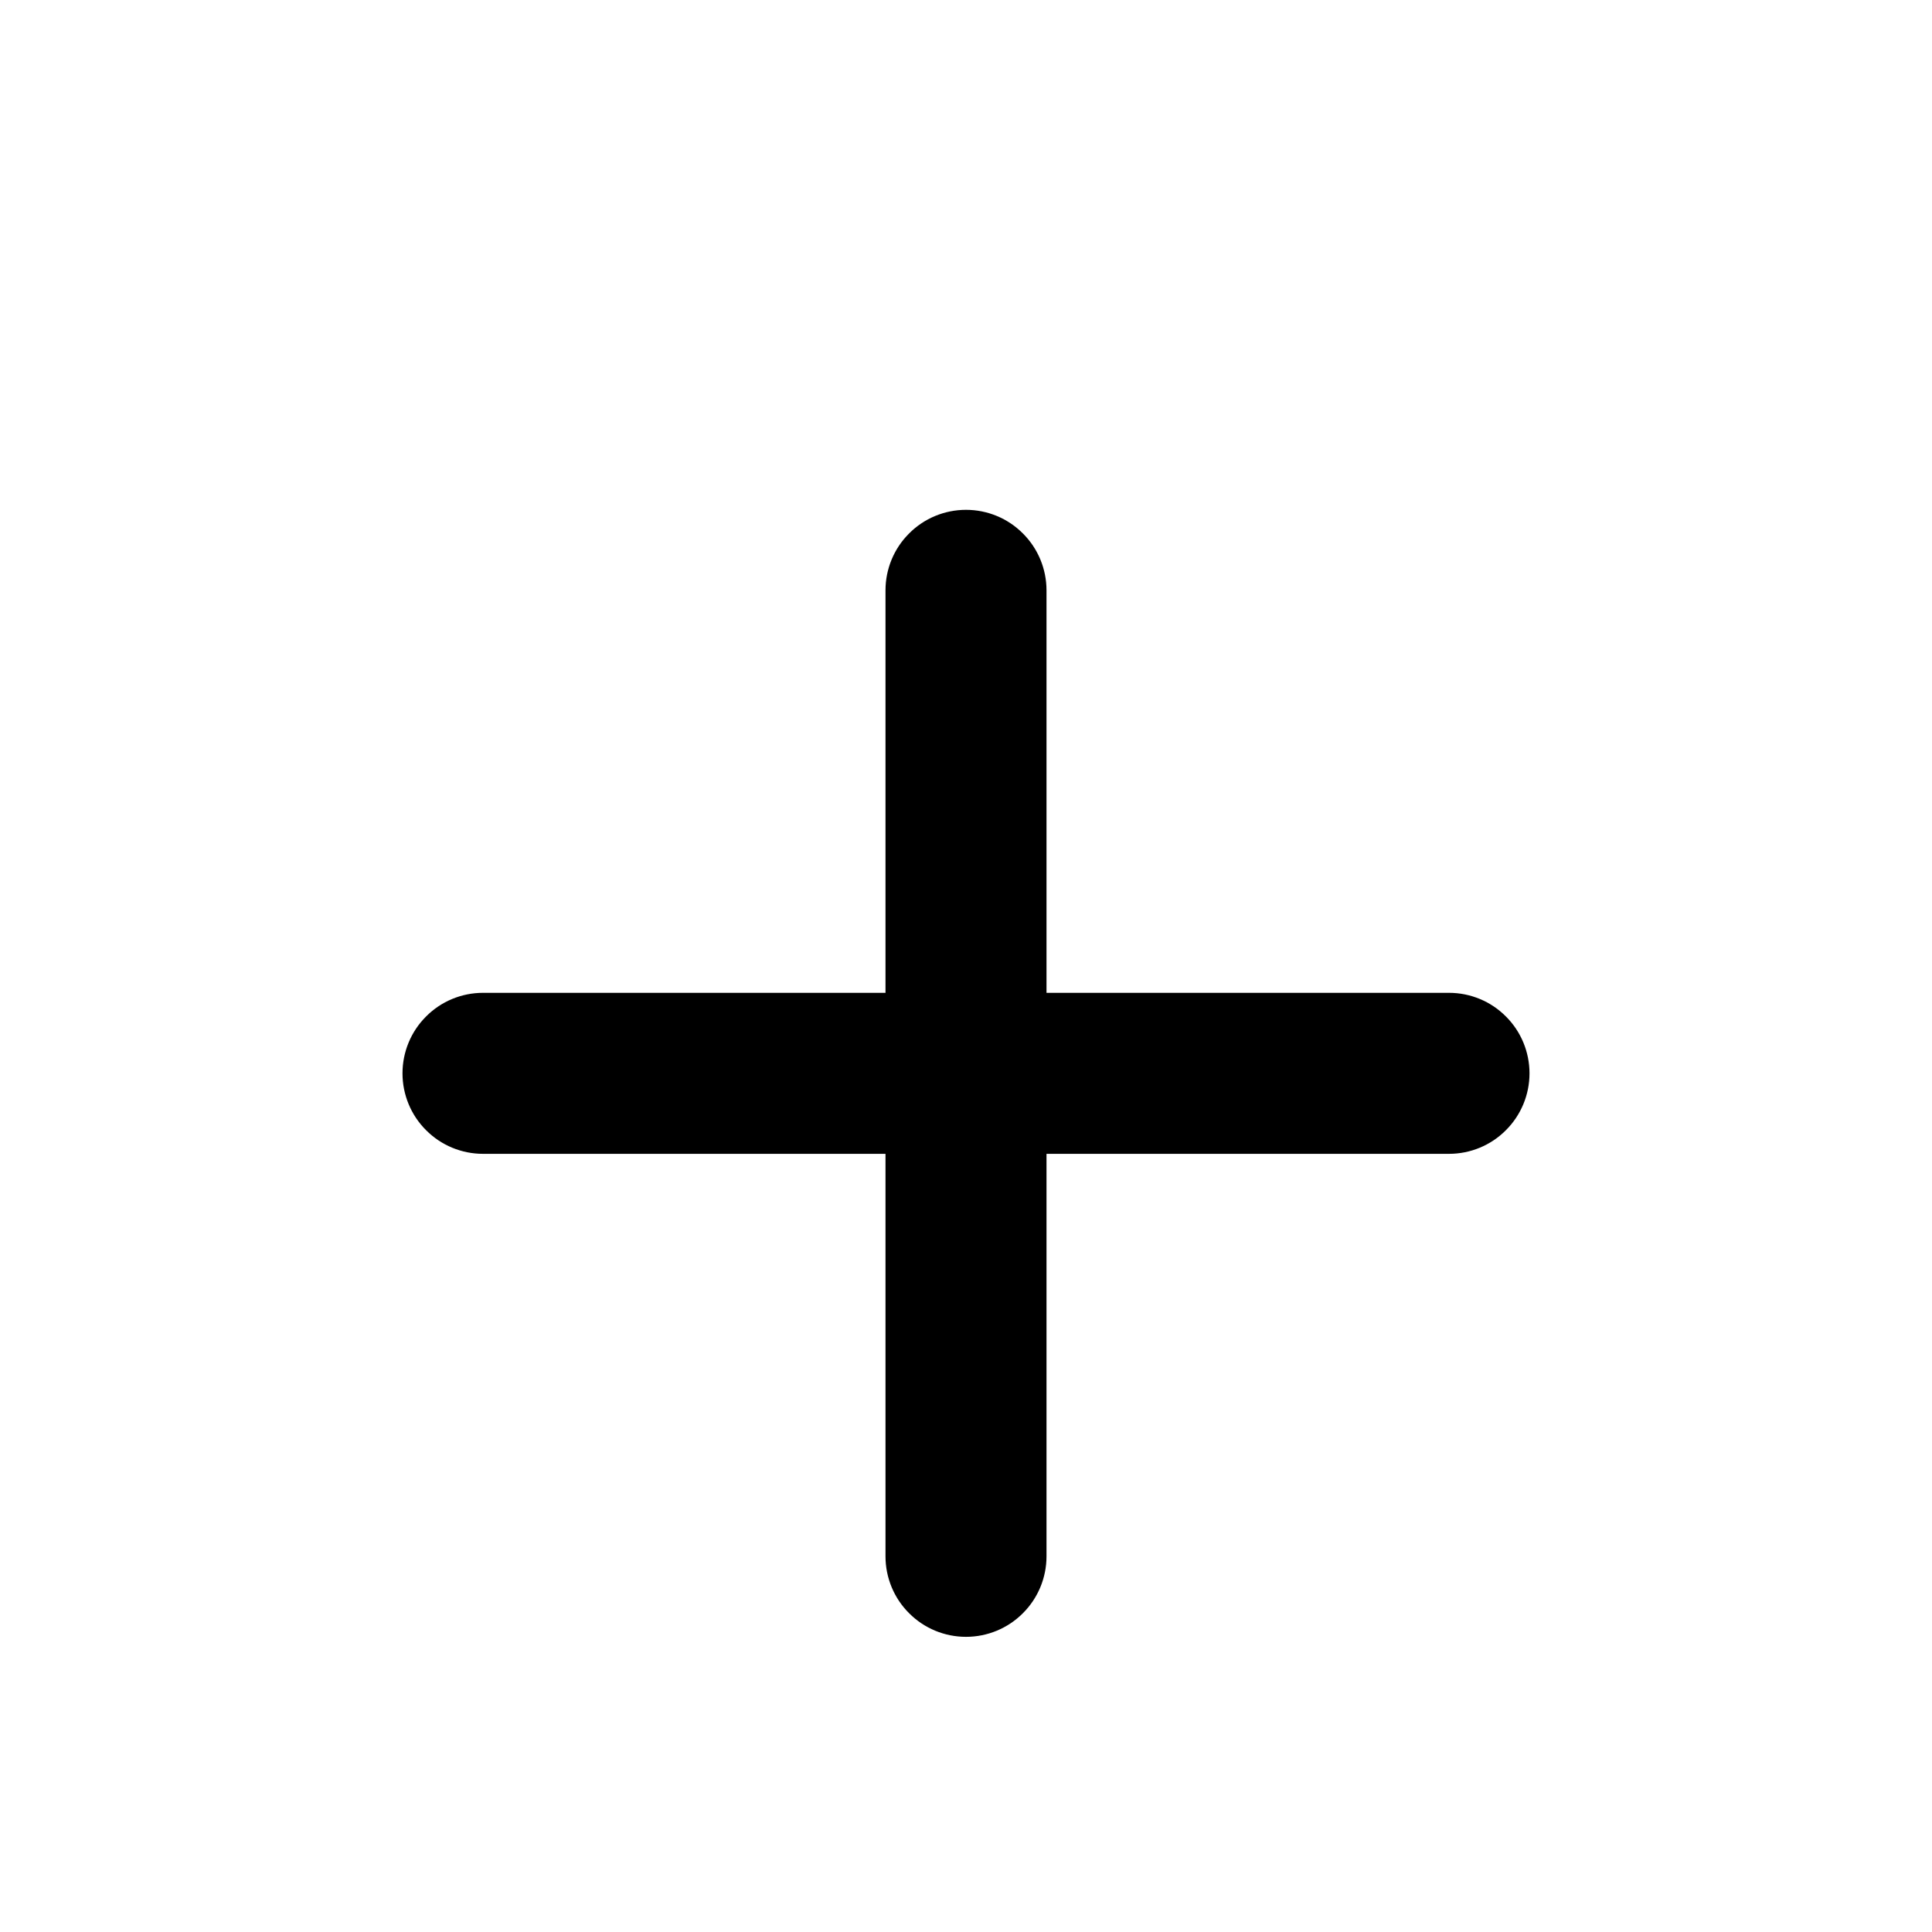
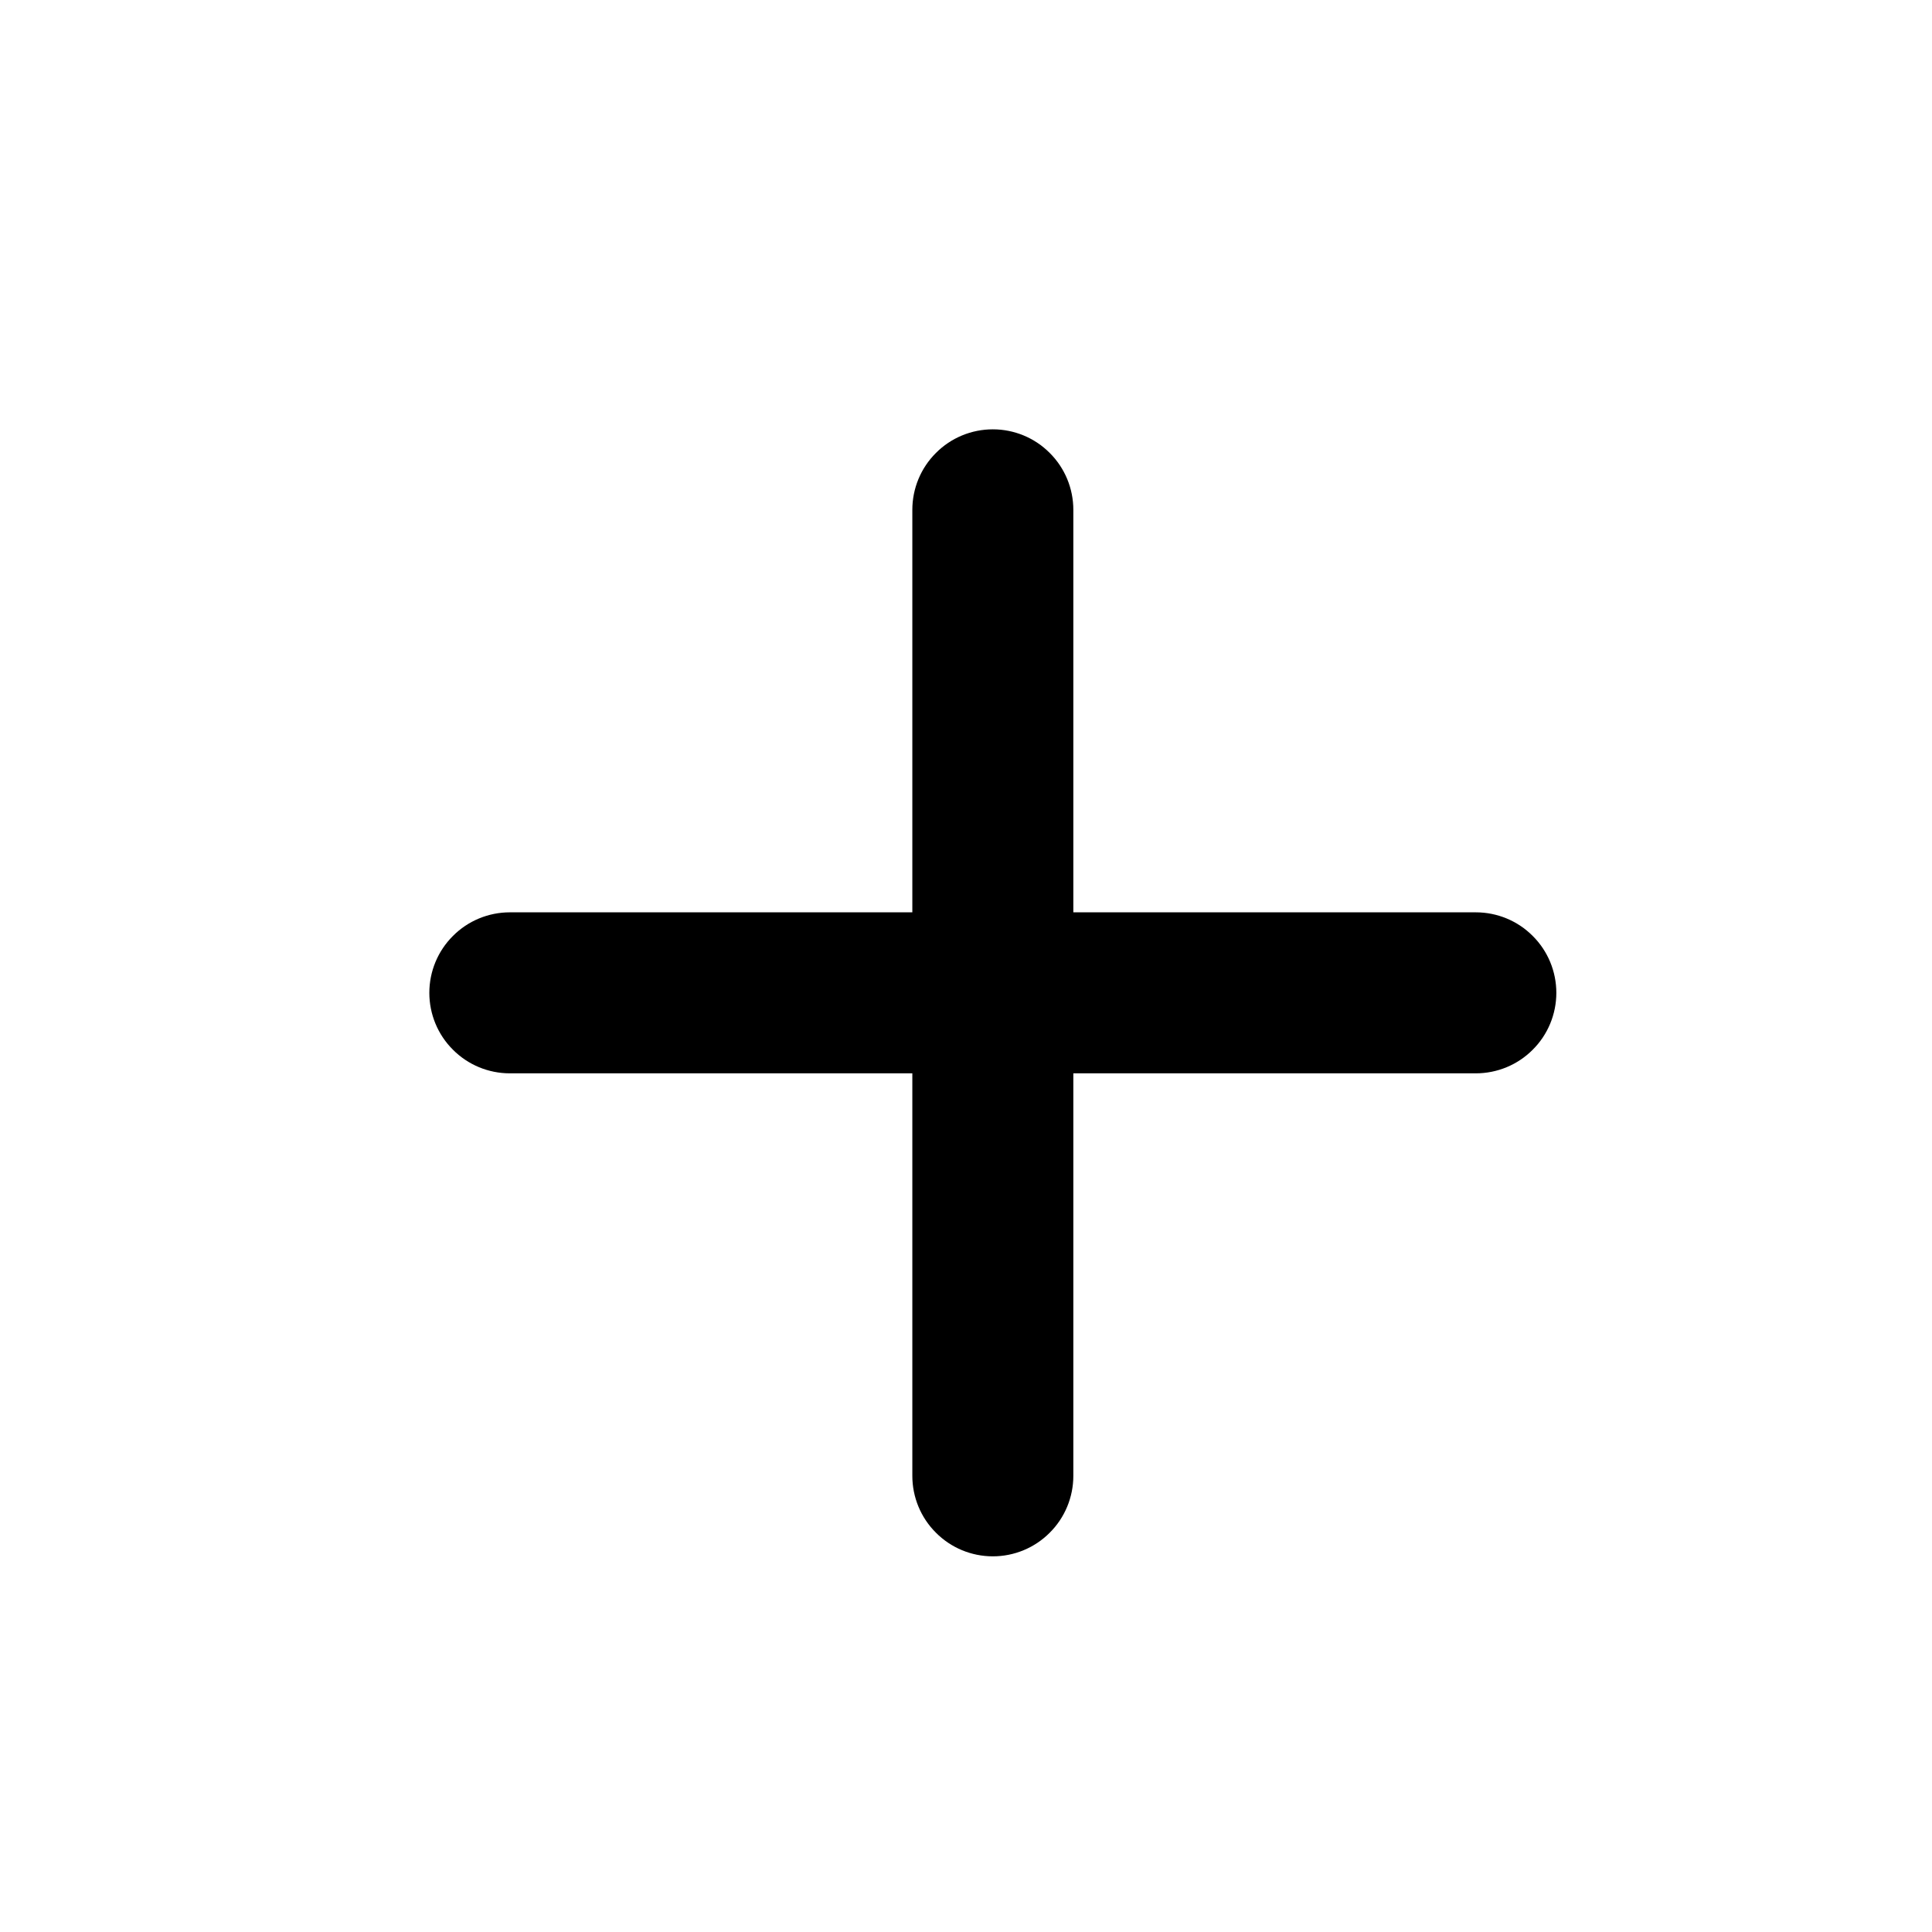
<svg xmlns="http://www.w3.org/2000/svg" width="18" height="18" viewBox="0 0 18 18" fill="none">
-   <path d="M13.5 10.75H9.75V14.5C9.75 14.699 9.671 14.89 9.53 15.03C9.39 15.171 9.199 15.25 9 15.25C8.801 15.25 8.61 15.171 8.47 15.03C8.329 14.89 8.25 14.699 8.25 14.5V10.75H4.5C4.301 10.75 4.11 10.671 3.97 10.53C3.829 10.39 3.75 10.199 3.75 10C3.75 9.801 3.829 9.61 3.97 9.47C4.11 9.329 4.301 9.25 4.5 9.25H8.25V5.5C8.25 5.301 8.329 5.11 8.47 4.97C8.61 4.829 8.801 4.75 9 4.75C9.199 4.75 9.39 4.829 9.53 4.97C9.671 5.11 9.75 5.301 9.75 5.5V9.25H13.5C13.699 9.25 13.89 9.329 14.03 9.47C14.171 9.61 14.25 9.801 14.25 10C14.25 10.199 14.171 10.39 14.03 10.53C13.89 10.671 13.699 10.75 13.5 10.75Z" fill="currentColor" />
+   <path d="M13.75 10H10V13.75C10 13.949 9.921 14.14 9.78 14.28C9.64 14.421 9.449 14.5 9.25 14.5C9.051 14.5 8.86 14.421 8.72 14.28C8.579 14.14 8.5 13.949 8.5 13.75V10H4.75C4.551 10 4.36 9.921 4.22 9.78C4.079 9.64 4 9.449 4 9.25C4 9.051 4.079 8.86 4.22 8.72C4.36 8.579 4.551 8.5 4.75 8.5H8.5V4.75C8.5 4.551 8.579 4.36 8.72 4.22C8.86 4.079 9.051 4 9.25 4C9.449 4 9.64 4.079 9.78 4.22C9.921 4.36 10 4.551 10 4.75V8.5H13.75C13.949 8.5 14.14 8.579 14.28 8.72C14.421 8.86 14.5 9.051 14.5 9.25C14.5 9.449 14.421 9.64 14.28 9.78C14.14 9.921 13.949 10 13.75 10Z" fill="currentColor" />
</svg>
